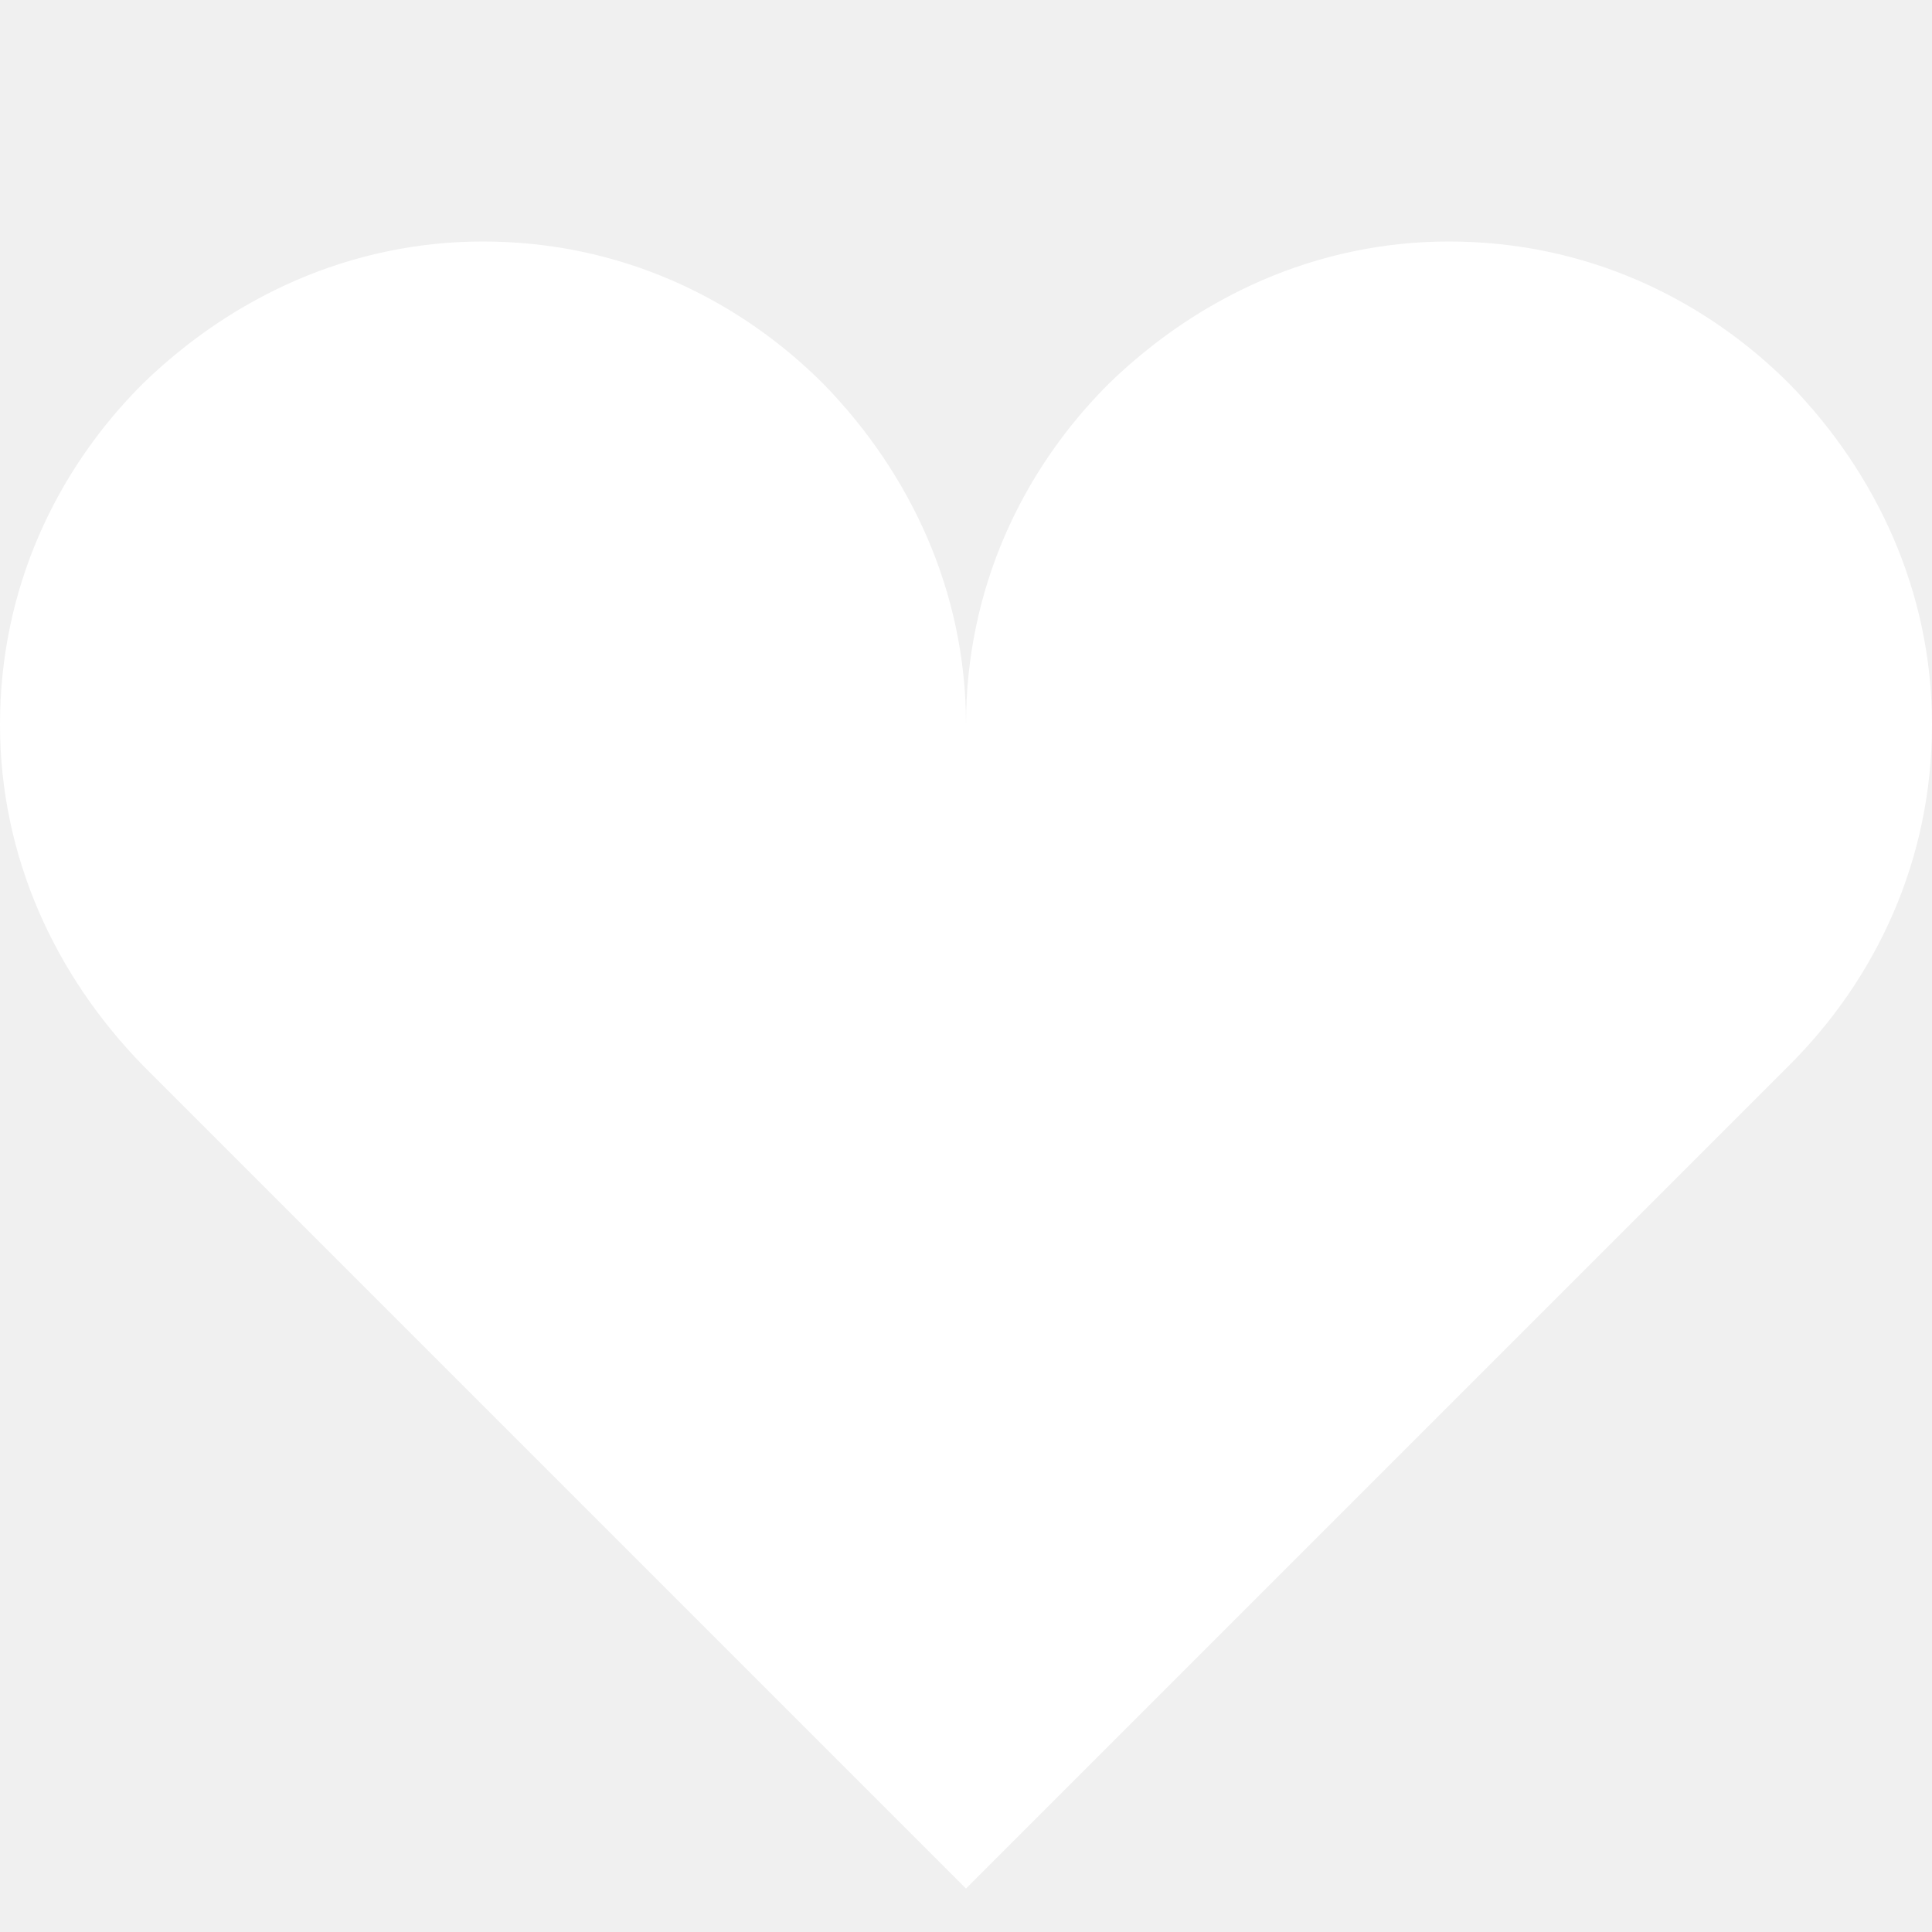
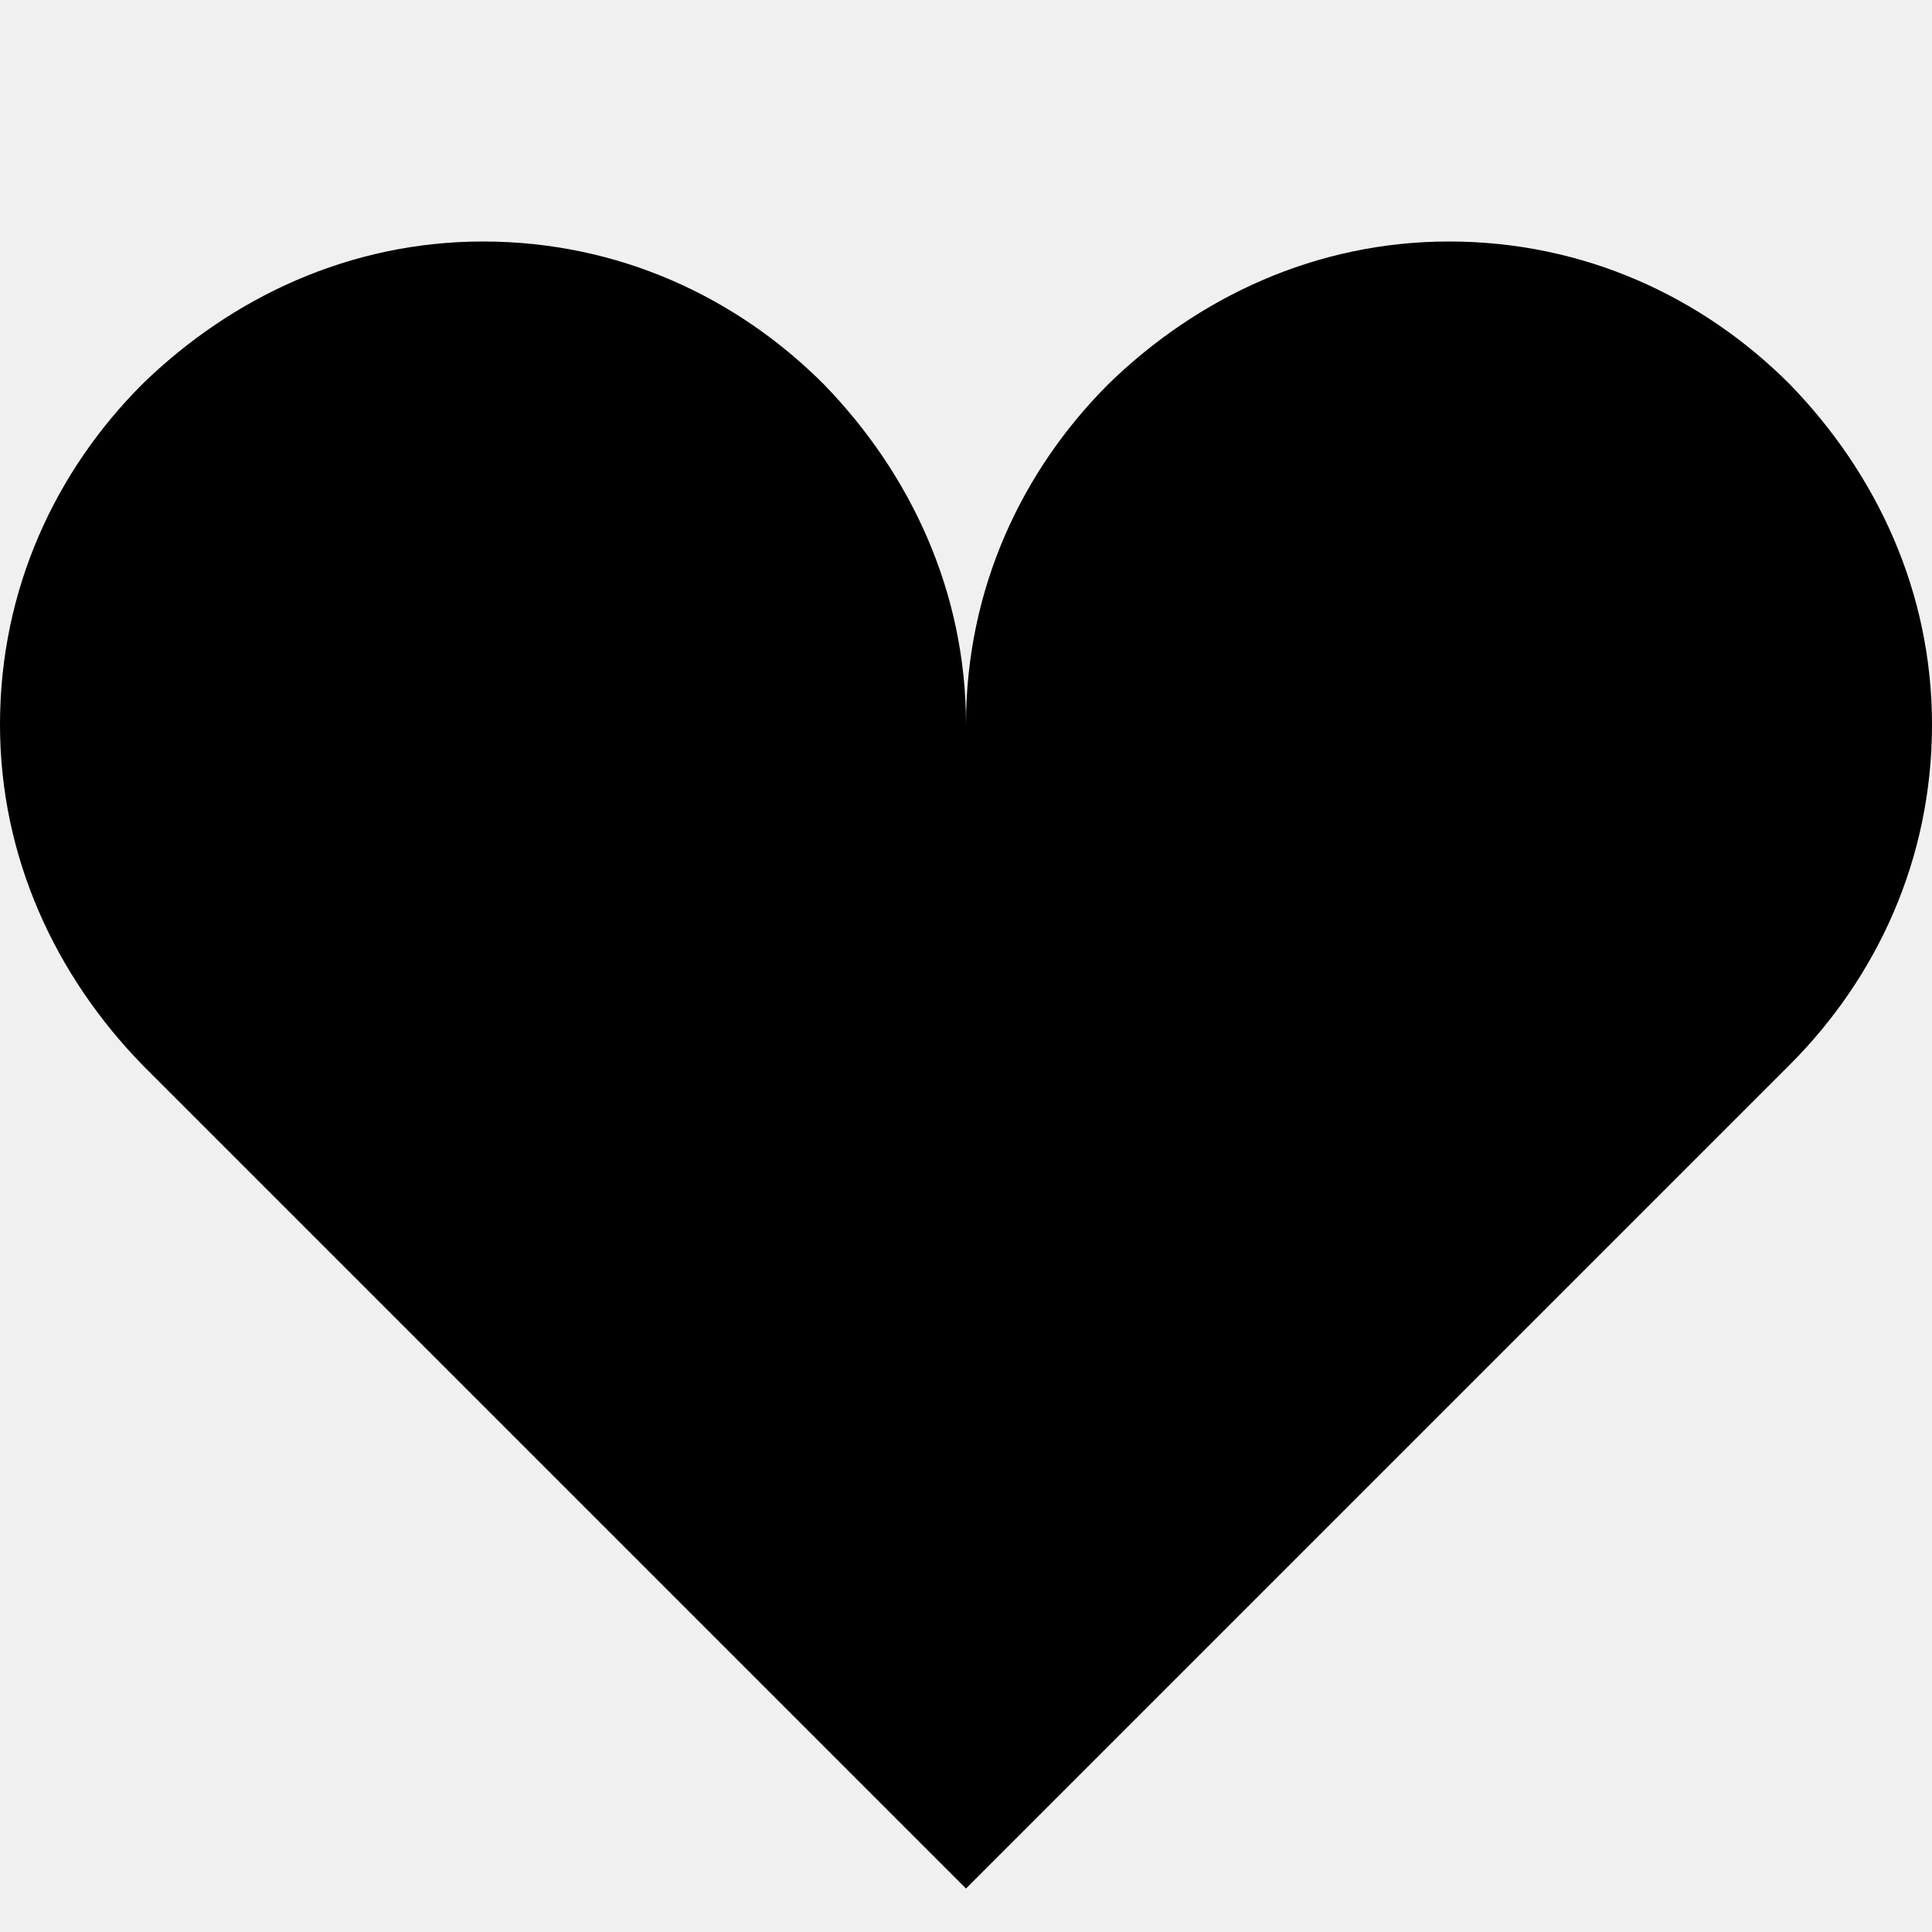
<svg xmlns="http://www.w3.org/2000/svg" width="8" height="8" viewBox="0 0 8 8">
-   <path fill="#FFF" d="M2 0c-.55 0-1.04.23-1.41.59-.36.36-.59.85-.59 1.41 0 .55.23 1.04.59 1.41l3.41 3.41 3.41-3.41c.36-.36.59-.85.59-1.41 0-.55-.23-1.04-.59-1.41-.36-.36-.85-.59-1.41-.59-.55 0-1.04.23-1.41.59-.36.36-.59.85-.59 1.41 0-.55-.23-1.04-.59-1.41-.36-.36-.85-.59-1.41-.59z" transform="translate(0 1)" />
+   <path d="M2 0c-.55 0-1.04.23-1.41.59-.36.36-.59.85-.59 1.41 0 .55.23 1.04.59 1.41l3.41 3.41 3.41-3.41c.36-.36.59-.85.59-1.41 0-.55-.23-1.04-.59-1.41-.36-.36-.85-.59-1.41-.59-.55 0-1.04.23-1.41.59-.36.36-.59.85-.59 1.41 0-.55-.23-1.04-.59-1.41-.36-.36-.85-.59-1.41-.59z" transform="translate(0 1)" />
</svg>
